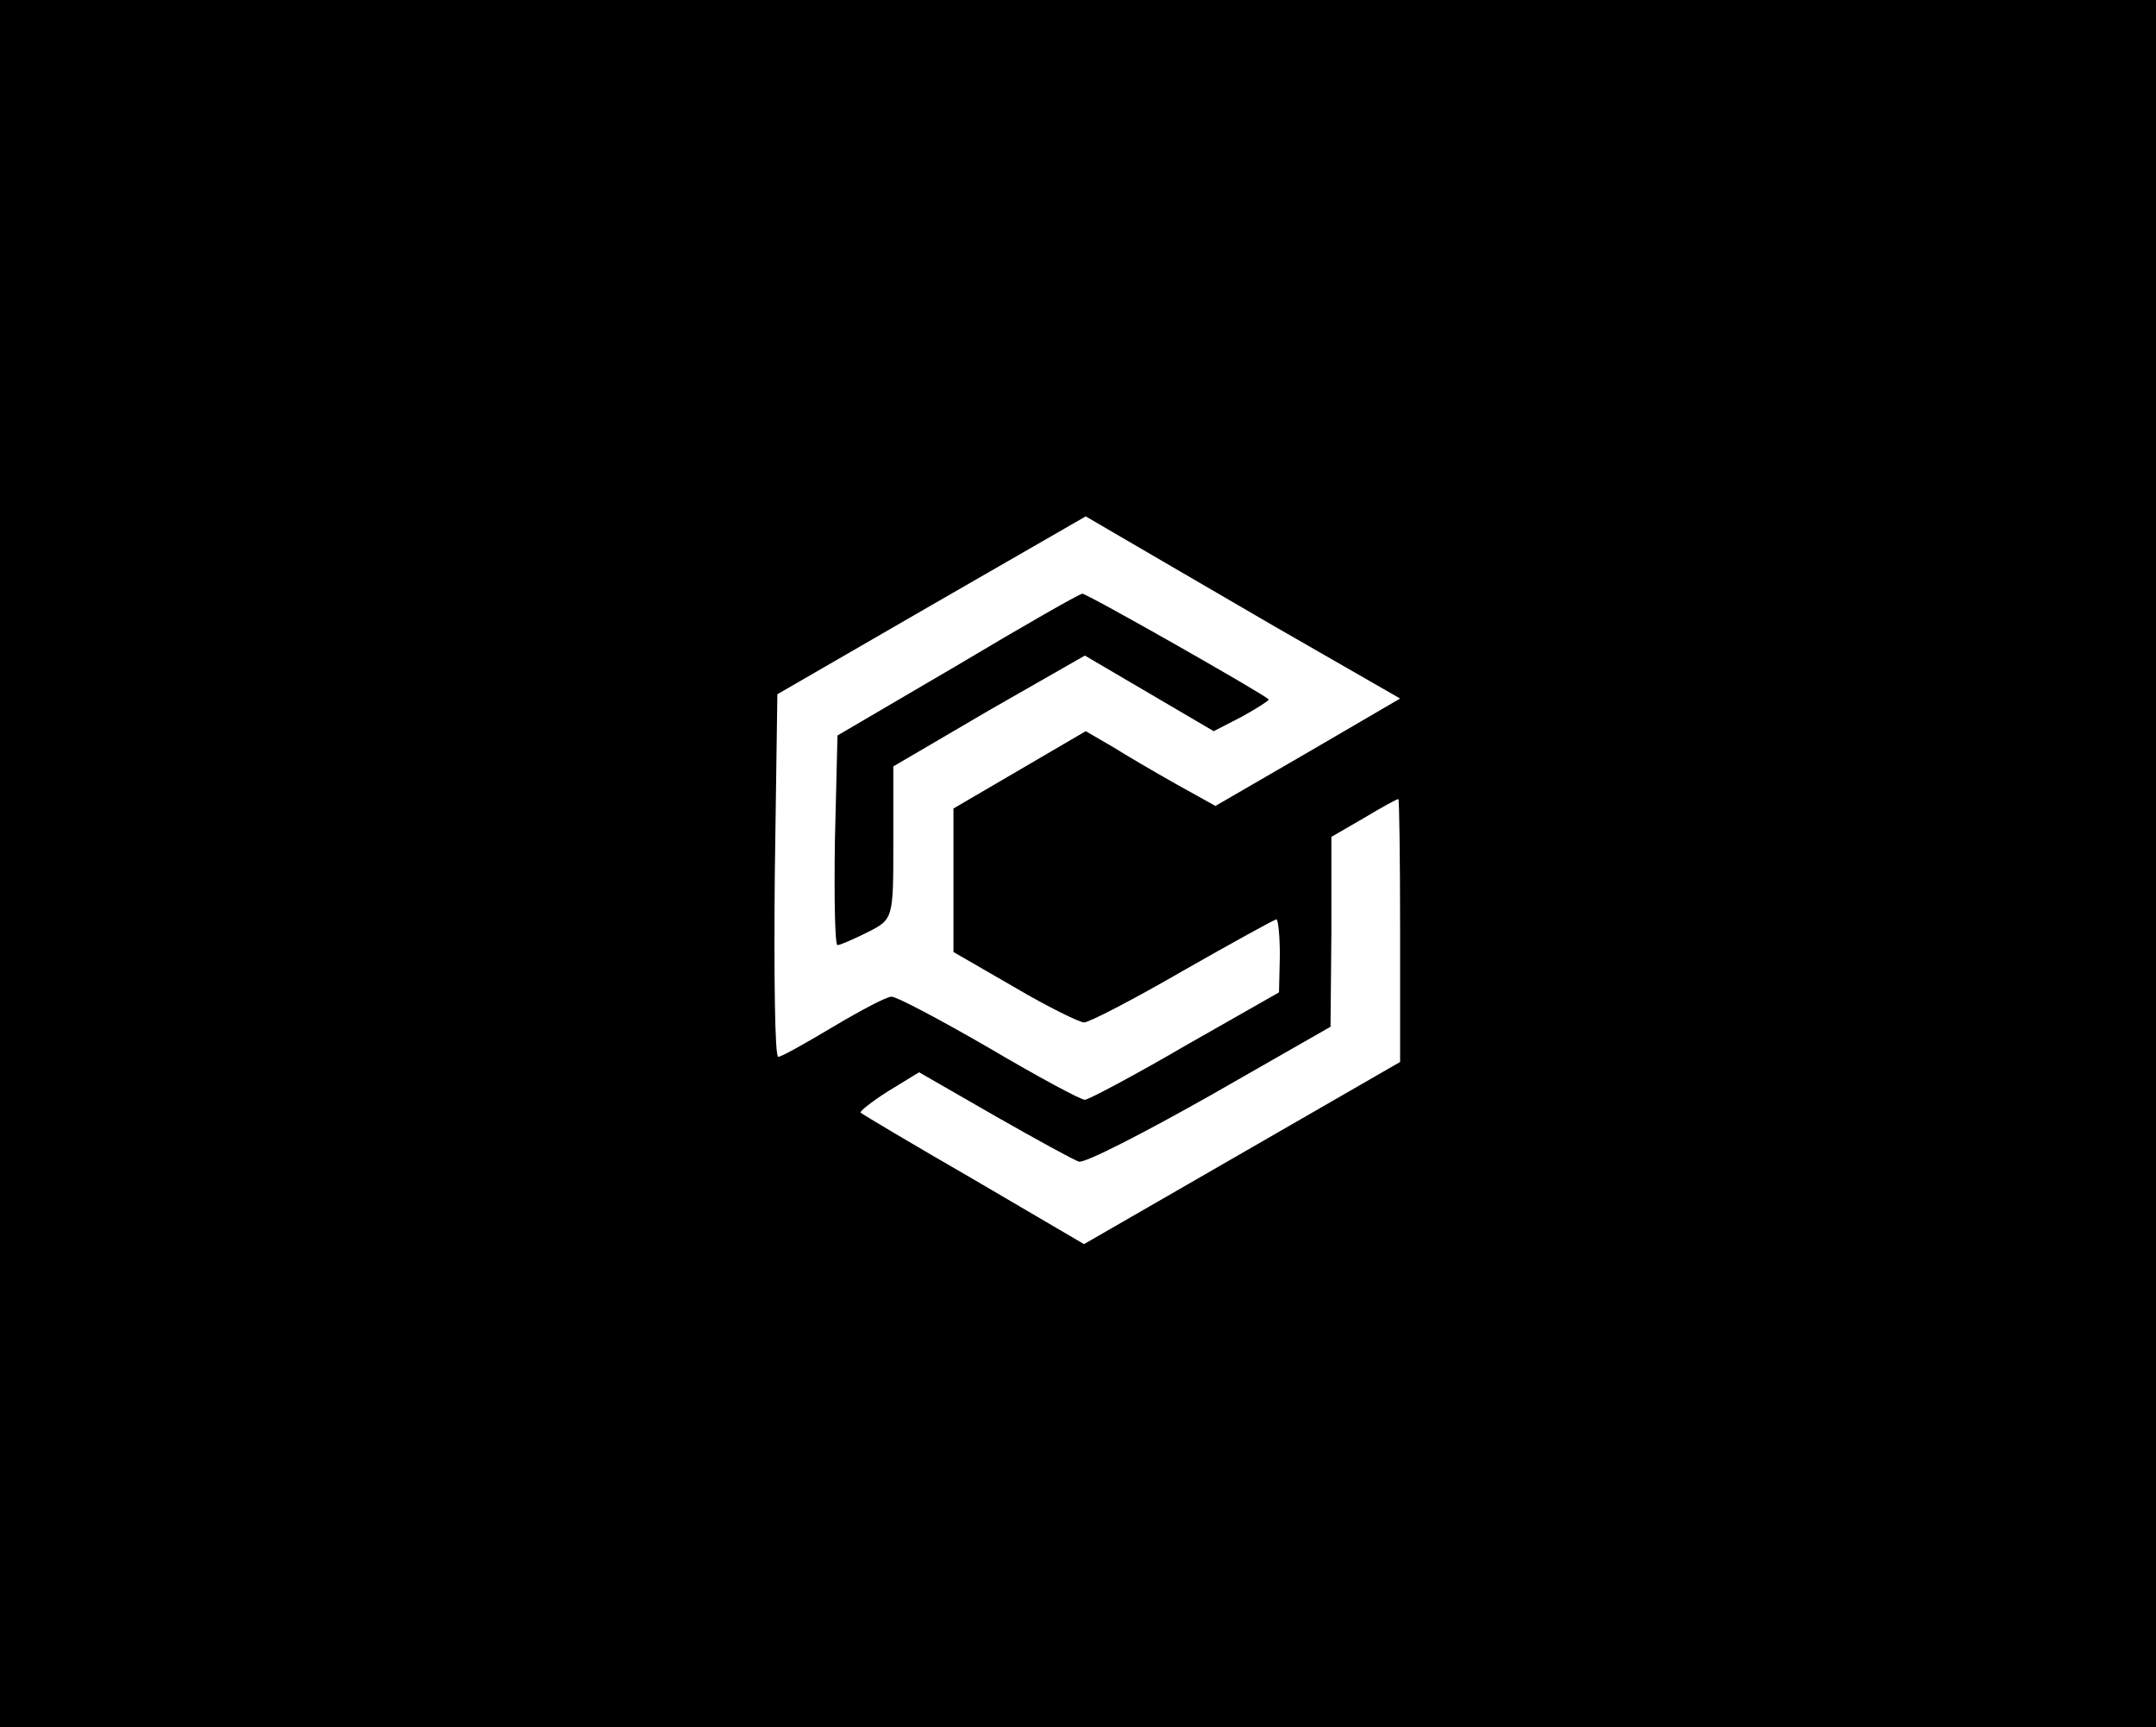
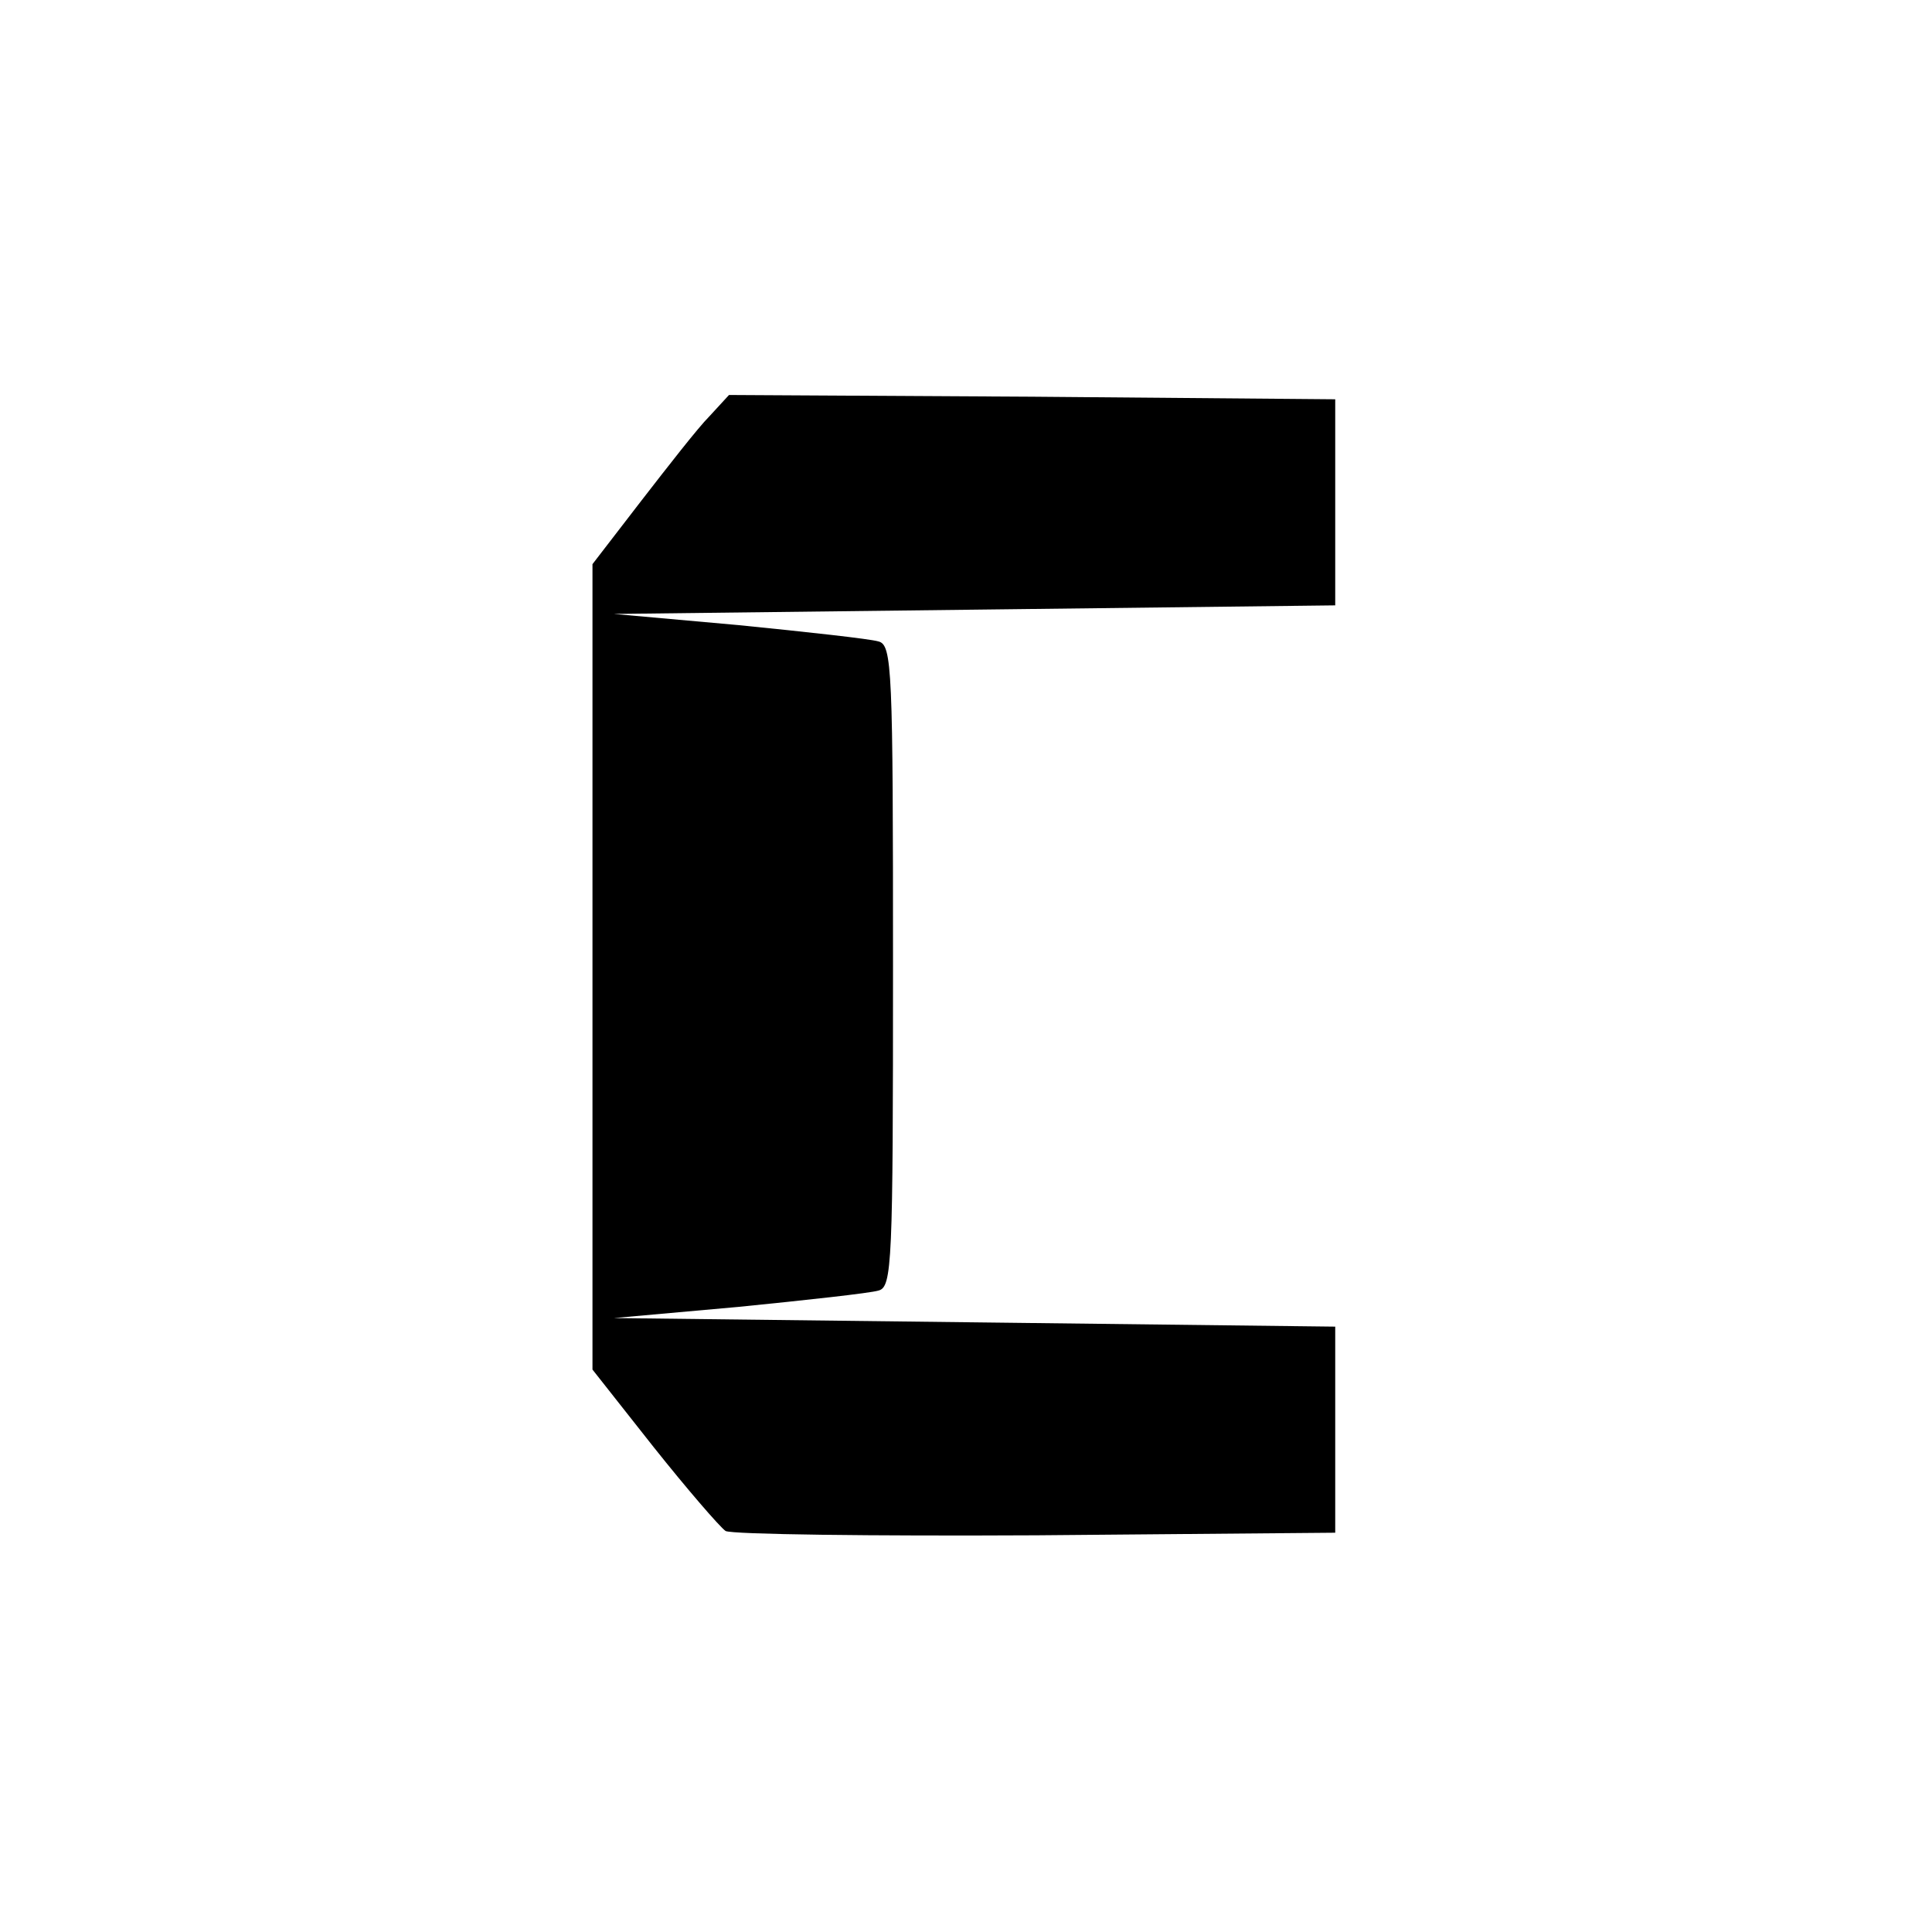
- <svg xmlns="http://www.w3.org/2000/svg" version="1.0" width="251pt" height="201pt" viewBox="0 0 251 201" preserveAspectRatio="xMidYMid meet">
-   <g transform="translate(0,201) scale(0.1,-0.1)" fill="#000000" stroke="none">
-     <path d="M0 1005 l0 -1005 1255 0 1255 0 0 1005 0 1005 -1255 0 -1255 0 0 -1005z m1482 277 l148 -85 -108 -63 -107 -62 -45 25 c-25 14 -59 34 -75 44 l-31 18 -77 -45 -77 -45 0 -83 0 -84 71 -41 c39 -23 76 -41 81 -41 6 0 58 27 115 60 58 33 107 60 109 60 2 0 4 -19 4 -42 l-1 -43 -109 -62 c-60 -35 -113 -63 -117 -63 -5 0 -55 27 -111 60 -57 33 -108 60 -114 60 -6 0 -36 -16 -68 -35 -32 -19 -60 -35 -64 -35 -4 0 -5 95 -4 211 l3 211 180 104 179 103 36 -21 c19 -11 101 -59 182 -106z m148 -355 l0 -153 -184 -106 -184 -106 -128 75 c-71 41 -130 76 -132 78 -2 1 13 13 32 25 l36 22 87 -50 c49 -28 93 -52 99 -54 7 -2 75 33 153 77 l140 80 1 111 0 110 38 22 c20 12 38 22 40 22 1 0 2 -69 2 -153z" />
-     <path d="M1115 1236 l-140 -82 -3 -122 c-1 -67 0 -122 3 -122 3 0 19 7 35 15 30 15 30 16 30 104 l0 89 111 65 112 64 75 -44 75 -44 33 17 c18 10 32 19 31 20 -7 7 -213 124 -217 123 -3 0 -68 -37 -145 -83z" />
+ <svg xmlns="http://www.w3.org/2000/svg" version="1.0" width="225pt" height="225pt" viewBox="0 0 225 225" preserveAspectRatio="xMidYMid meet">
+   <g transform="translate(0,225) scale(0.1,-0.1)" fill="#000000" stroke="none">
+     <path d="M826 1765 c-13 -13 -48 -58 -79 -98 l-57 -74 0 -469 0 -469 71 -90 c39 -49 77 -93 84 -98 8 -4 170 -6 362 -5 l348 3 0 120 0 120 -420 5 -420 5 145 13 c80 8 153 16 163 19 16 4 17 31 17 378 0 347 -1 374 -17 378 -10 3 -83 11 -163 19 l-145 13 420 5 420 5 0 120 0 120 -353 3 -353 2 -23 -25z" />
  </g>
</svg>
